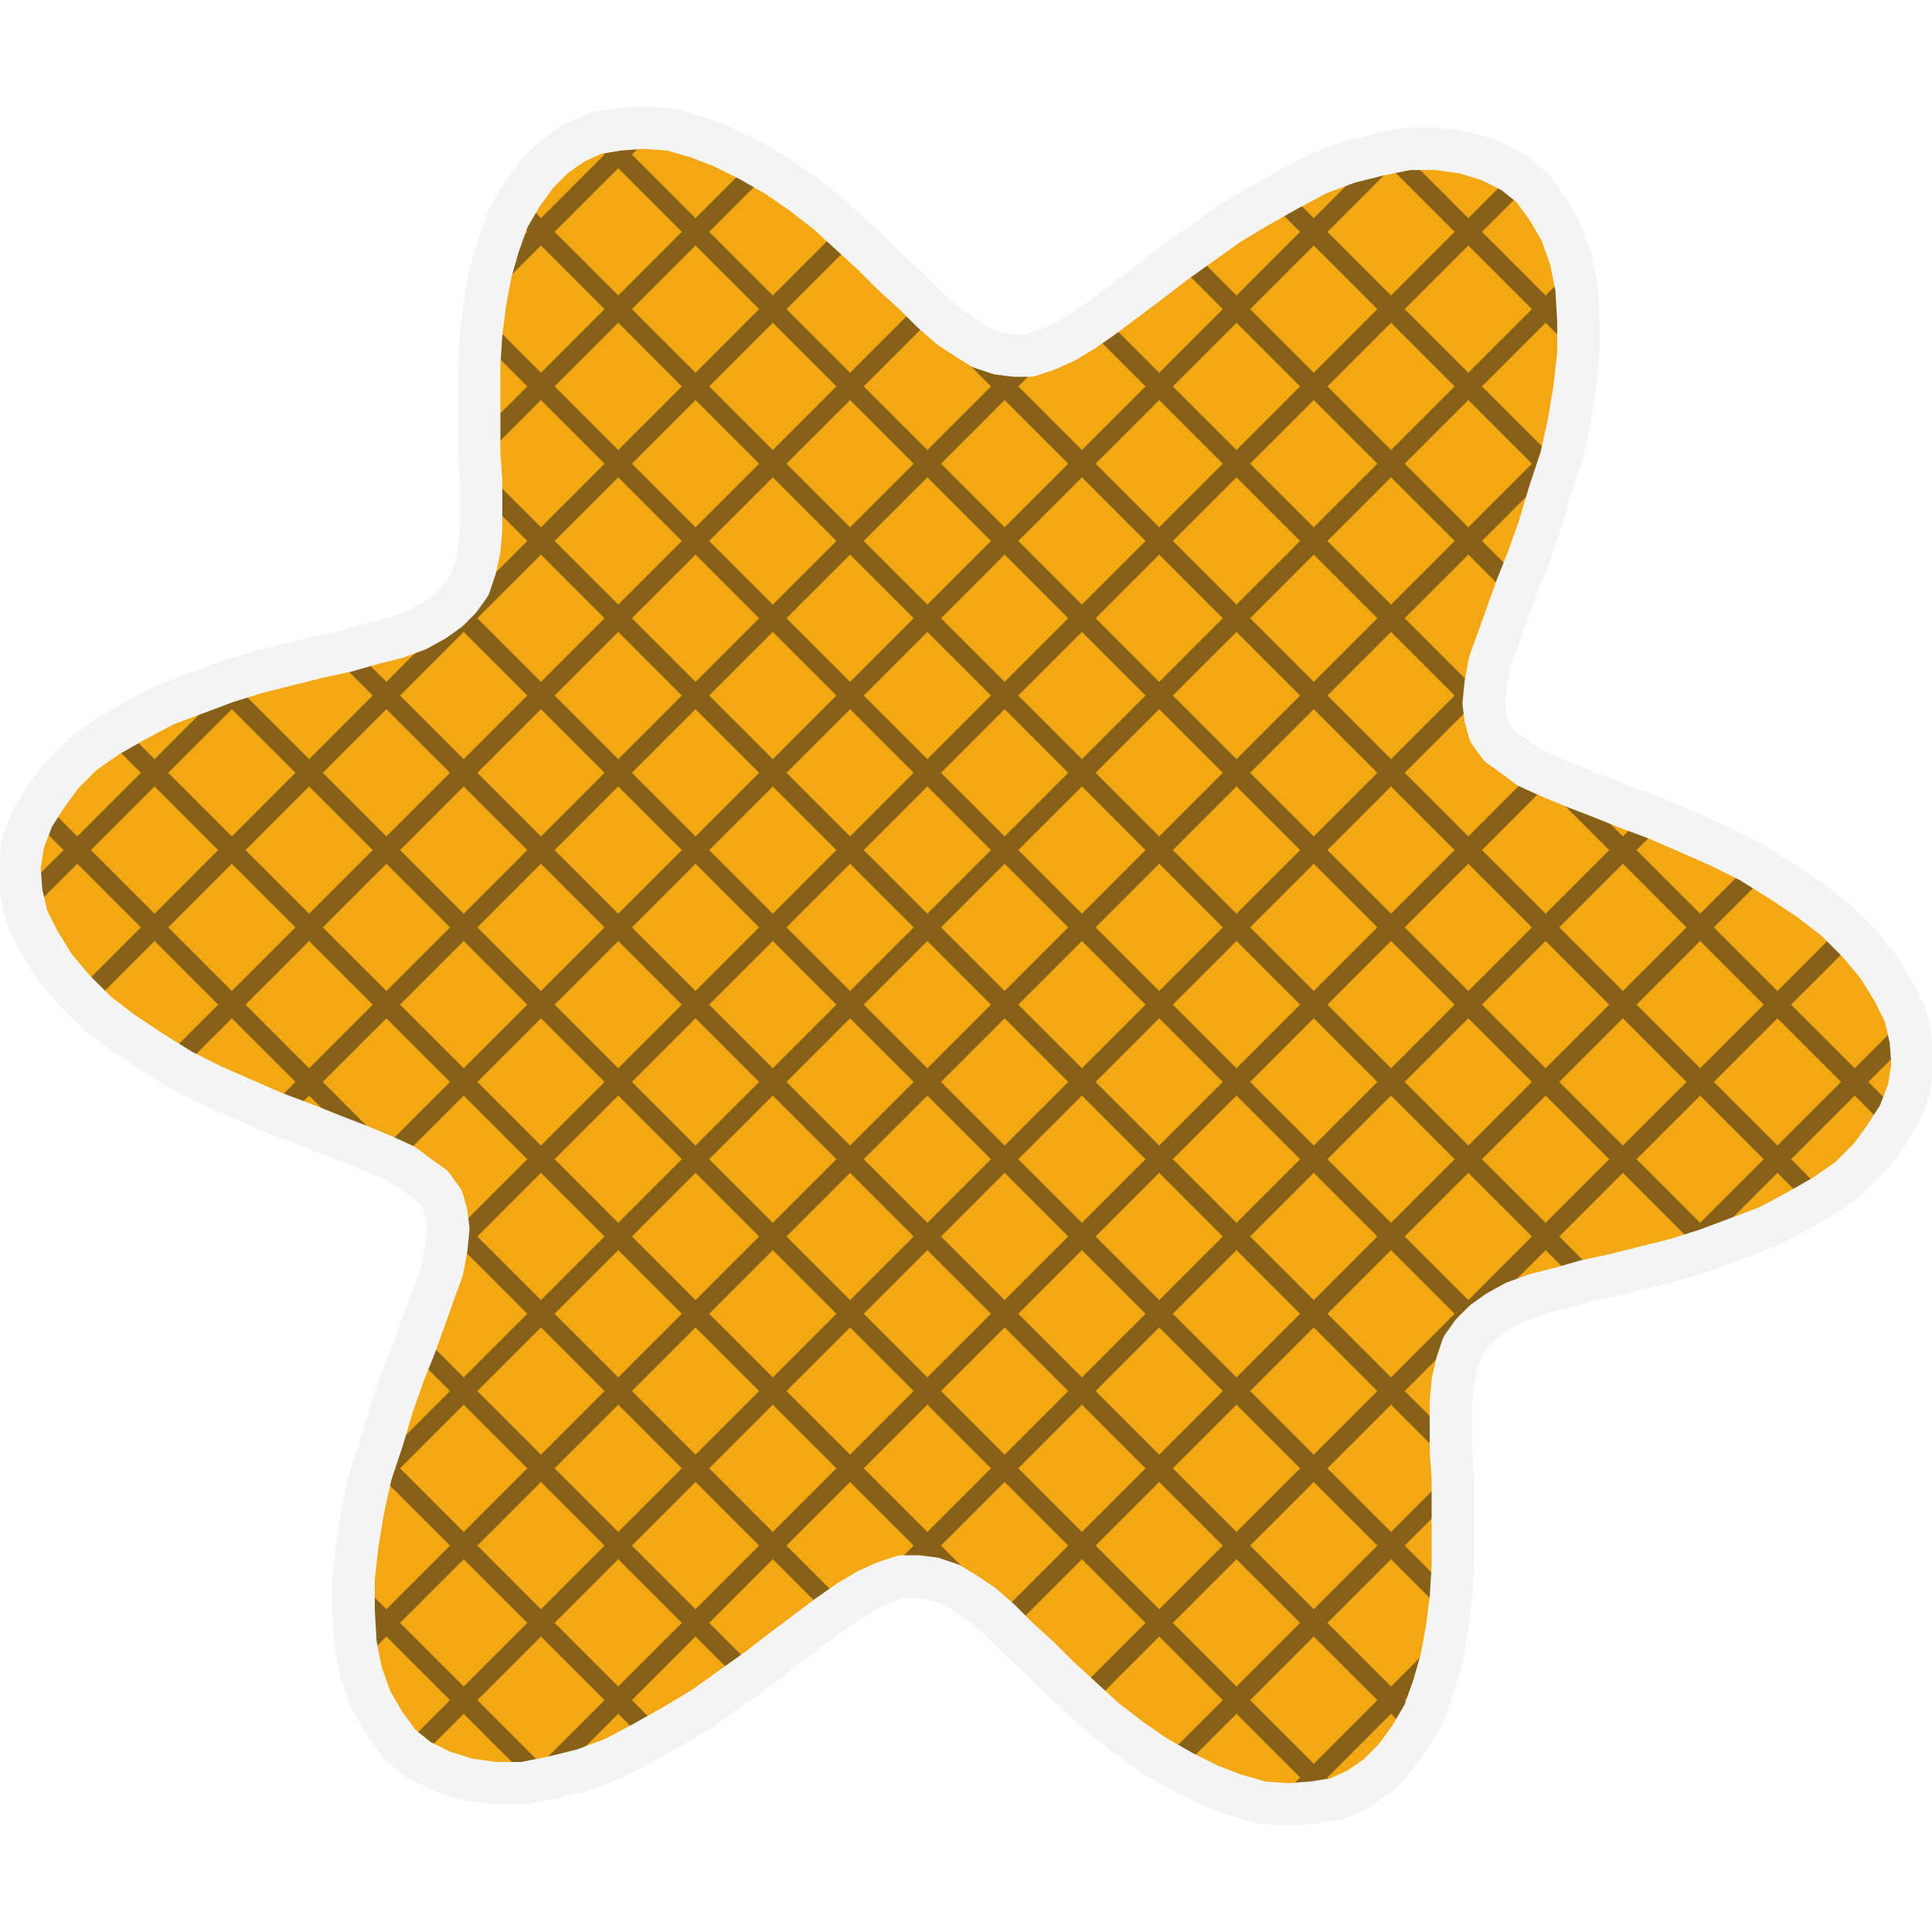
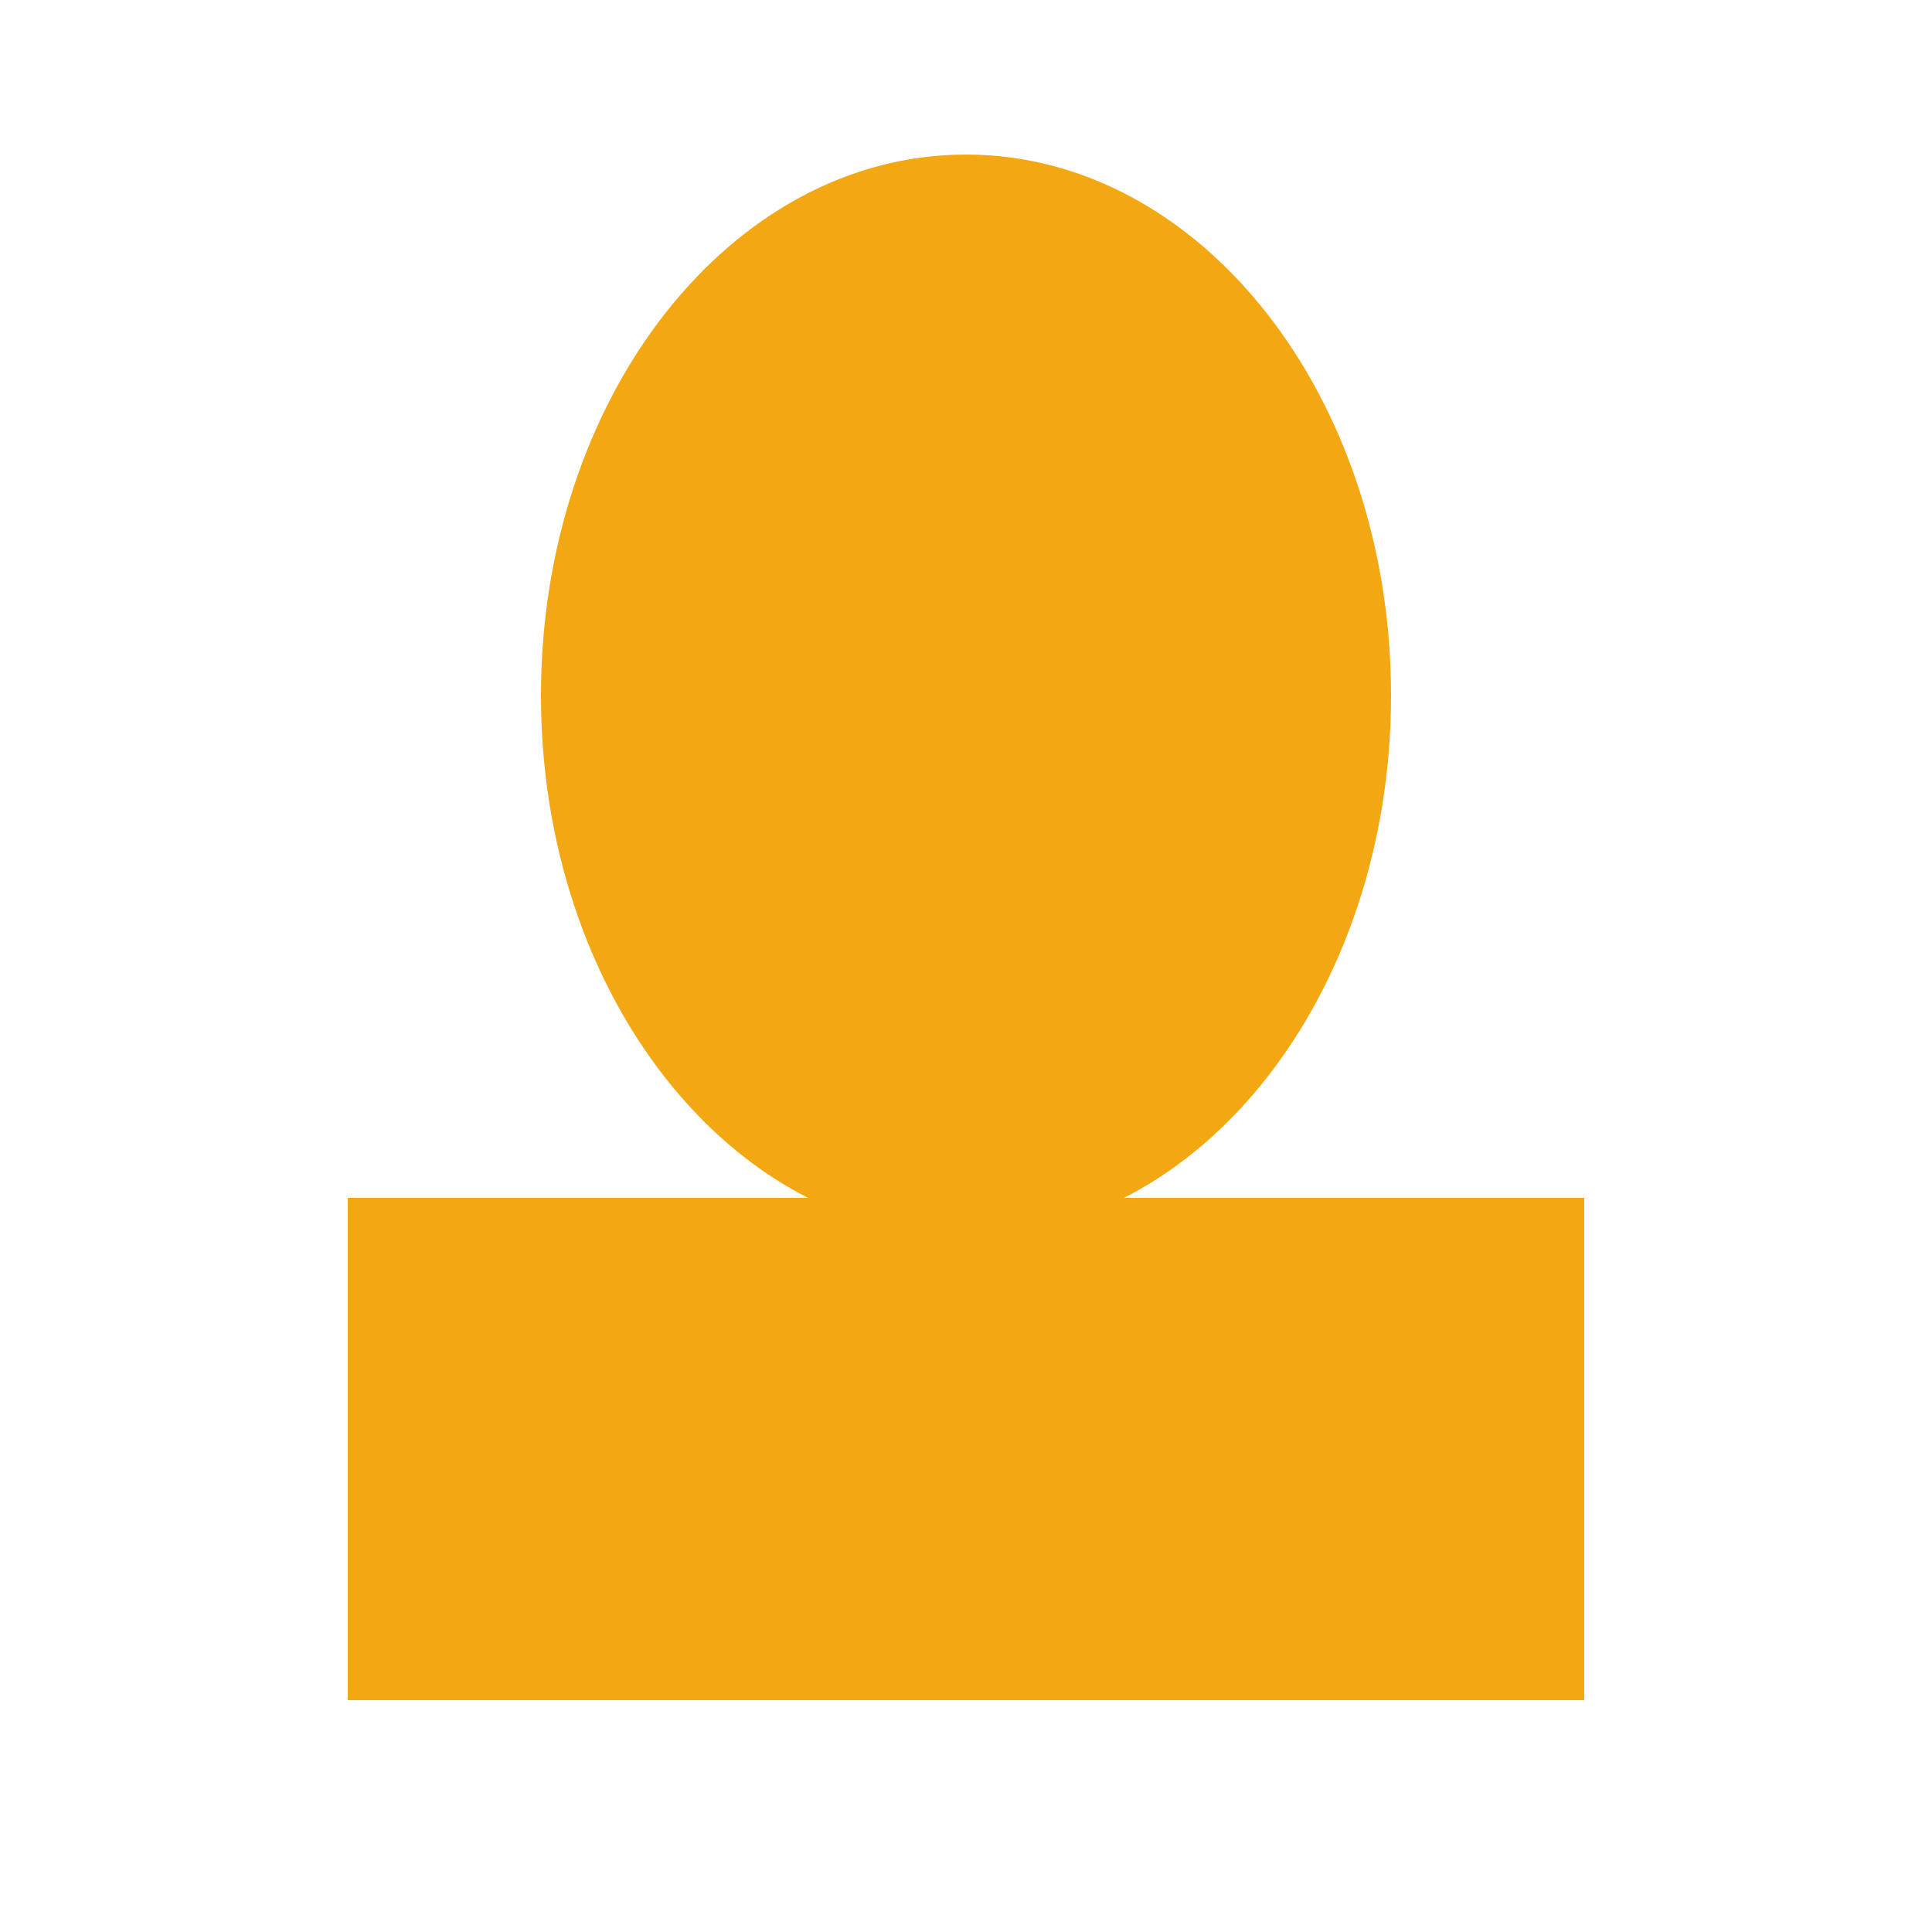
- <svg xmlns="http://www.w3.org/2000/svg" viewBox="0 0 100 100" width="100" height="100">
-   <defs>
-     <pattern id="p1" width="8" height="8" patternUnits="userSpaceOnUse">
-       <rect width="8" height="8" fill="#f3a712" />
-       <path d="M0 0 L8 8 M8 0 L0 8" stroke="#1b1b1b" stroke-width="1" opacity="0.5" />
-     </pattern>
-   </defs>
-   <path d="M 97.2 50.0 L 98.0 51.3 L 98.6 52.5 L 98.9 53.8 L 99.0 55.1 L 98.8 56.4 L 98.3 57.7 L 97.6 58.8 L 96.8 59.9 L 95.7 61.0 L 94.4 61.9 L 93.0 62.7 L 91.5 63.5 L 89.9 64.1 L 88.3 64.7 L 86.7 65.2 L 85.1 65.6 L 83.5 66.0 L 82.1 66.3 L 80.7 66.7 L 79.5 67.0 L 78.4 67.4 L 77.5 67.9 L 76.8 68.4 L 76.2 69.0 L 75.7 69.7 L 75.4 70.6 L 75.2 71.5 L 75.1 72.6 L 75.1 73.8 L 75.1 75.1 L 75.2 76.5 L 75.2 78.0 L 75.2 79.5 L 75.2 81.1 L 75.1 82.7 L 74.9 84.3 L 74.6 85.9 L 74.2 87.3 L 73.7 88.7 L 73.0 89.9 L 72.2 91.0 L 71.3 91.9 L 70.3 92.6 L 69.2 93.1 L 68.0 93.3 L 66.7 93.4 L 65.3 93.3 L 63.9 92.9 L 62.6 92.4 L 61.2 91.7 L 59.8 90.9 L 58.5 90.0 L 57.2 89.0 L 56.0 87.9 L 54.8 86.8 L 53.8 85.8 L 52.7 84.8 L 51.8 83.9 L 50.9 83.1 L 50.0 82.5 L 49.2 82.0 L 48.3 81.7 L 47.5 81.6 L 46.7 81.6 L 45.8 81.9 L 44.9 82.3 L 43.9 82.9 L 42.9 83.6 L 41.7 84.5 L 40.5 85.4 L 39.2 86.4 L 37.8 87.4 L 36.4 88.4 L 34.9 89.3 L 33.3 90.2 L 31.8 91.0 L 30.2 91.6 L 28.6 92.0 L 27.1 92.3 L 25.6 92.3 L 24.2 92.1 L 22.9 91.7 L 21.7 91.1 L 20.7 90.3 L 19.9 89.2 L 19.2 88.0 L 18.7 86.6 L 18.4 85.1 L 18.3 83.4 L 18.3 81.7 L 18.5 79.9 L 18.8 78.1 L 19.2 76.3 L 19.8 74.5 L 20.3 72.8 L 20.9 71.1 L 21.5 69.6 L 22.0 68.2 L 22.5 66.8 L 22.9 65.7 L 23.1 64.6 L 23.2 63.6 L 23.1 62.8 L 22.9 62.1 L 22.4 61.4 L 21.7 60.9 L 20.9 60.3 L 19.8 59.8 L 18.6 59.3 L 17.3 58.8 L 15.8 58.2 L 14.2 57.6 L 12.6 56.9 L 11.0 56.2 L 9.4 55.4 L 7.8 54.4 L 6.3 53.4 L 5.0 52.4 L 3.8 51.2 L 2.8 50.0 L 2.0 48.7 L 1.4 47.5 L 1.1 46.2 L 1.0 44.9 L 1.2 43.6 L 1.7 42.3 L 2.4 41.2 L 3.2 40.1 L 4.3 39.0 L 5.6 38.1 L 7.0 37.3 L 8.5 36.5 L 10.1 35.9 L 11.7 35.3 L 13.3 34.8 L 14.9 34.4 L 16.5 34.0 L 17.9 33.7 L 19.3 33.3 L 20.5 33.0 L 21.6 32.6 L 22.5 32.1 L 23.2 31.6 L 23.8 31.0 L 24.3 30.3 L 24.6 29.4 L 24.8 28.5 L 24.9 27.4 L 24.9 26.2 L 24.9 24.9 L 24.8 23.5 L 24.8 22.0 L 24.8 20.5 L 24.8 18.9 L 24.9 17.3 L 25.1 15.7 L 25.4 14.1 L 25.8 12.7 L 26.3 11.3 L 27.0 10.1 L 27.8 9.0 L 28.7 8.1 L 29.7 7.4 L 30.8 6.9 L 32.0 6.7 L 33.3 6.6 L 34.7 6.7 L 36.1 7.1 L 37.4 7.6 L 38.8 8.3 L 40.2 9.1 L 41.5 10.0 L 42.8 11.0 L 44.0 12.1 L 45.2 13.2 L 46.2 14.2 L 47.3 15.2 L 48.2 16.1 L 49.1 16.9 L 50.0 17.5 L 50.8 18.0 L 51.7 18.3 L 52.5 18.4 L 53.3 18.4 L 54.2 18.1 L 55.1 17.7 L 56.1 17.1 L 57.1 16.4 L 58.3 15.5 L 59.5 14.6 L 60.8 13.6 L 62.2 12.6 L 63.6 11.6 L 65.1 10.7 L 66.7 9.8 L 68.2 9.0 L 69.8 8.4 L 71.4 8.0 L 72.9 7.7 L 74.4 7.7 L 75.8 7.9 L 77.1 8.3 L 78.3 8.9 L 79.3 9.7 L 80.1 10.8 L 80.8 12.0 L 81.3 13.4 L 81.6 14.9 L 81.7 16.6 L 81.7 18.3 L 81.5 20.1 L 81.2 21.9 L 80.8 23.7 L 80.2 25.5 L 79.7 27.2 L 79.1 28.9 L 78.5 30.4 L 78.0 31.8 L 77.5 33.2 L 77.1 34.3 L 76.9 35.4 L 76.8 36.4 L 76.9 37.2 L 77.1 37.9 L 77.6 38.6 L 78.3 39.1 L 79.1 39.7 L 80.2 40.2 L 81.4 40.7 L 82.7 41.2 L 84.2 41.8 L 85.8 42.4 L 87.4 43.1 L 89.0 43.8 L 90.6 44.6 L 92.2 45.6 L 93.7 46.6 L 95.0 47.6 L 96.2 48.8 Z" fill="url(#p1)" stroke="#f4f4f4" stroke-width="2.2" stroke-linejoin="round" />
+ <svg xmlns="http://www.w3.org/2000/svg" viewBox="0 0 100 100" width="100" height="100" color="#f3a712" fill="currentColor">
+   <path d="M 28.0 36.0 a 22.0 28.0 0 1 0 44.0 0 a 22.0 28.0 0 1 0 -44.0 0 Z" />
+   <path d="M 18.0 62.0 L 82.0 62.0 L 82.0 88.0 L 18.0 88.0 Z" />
</svg>
